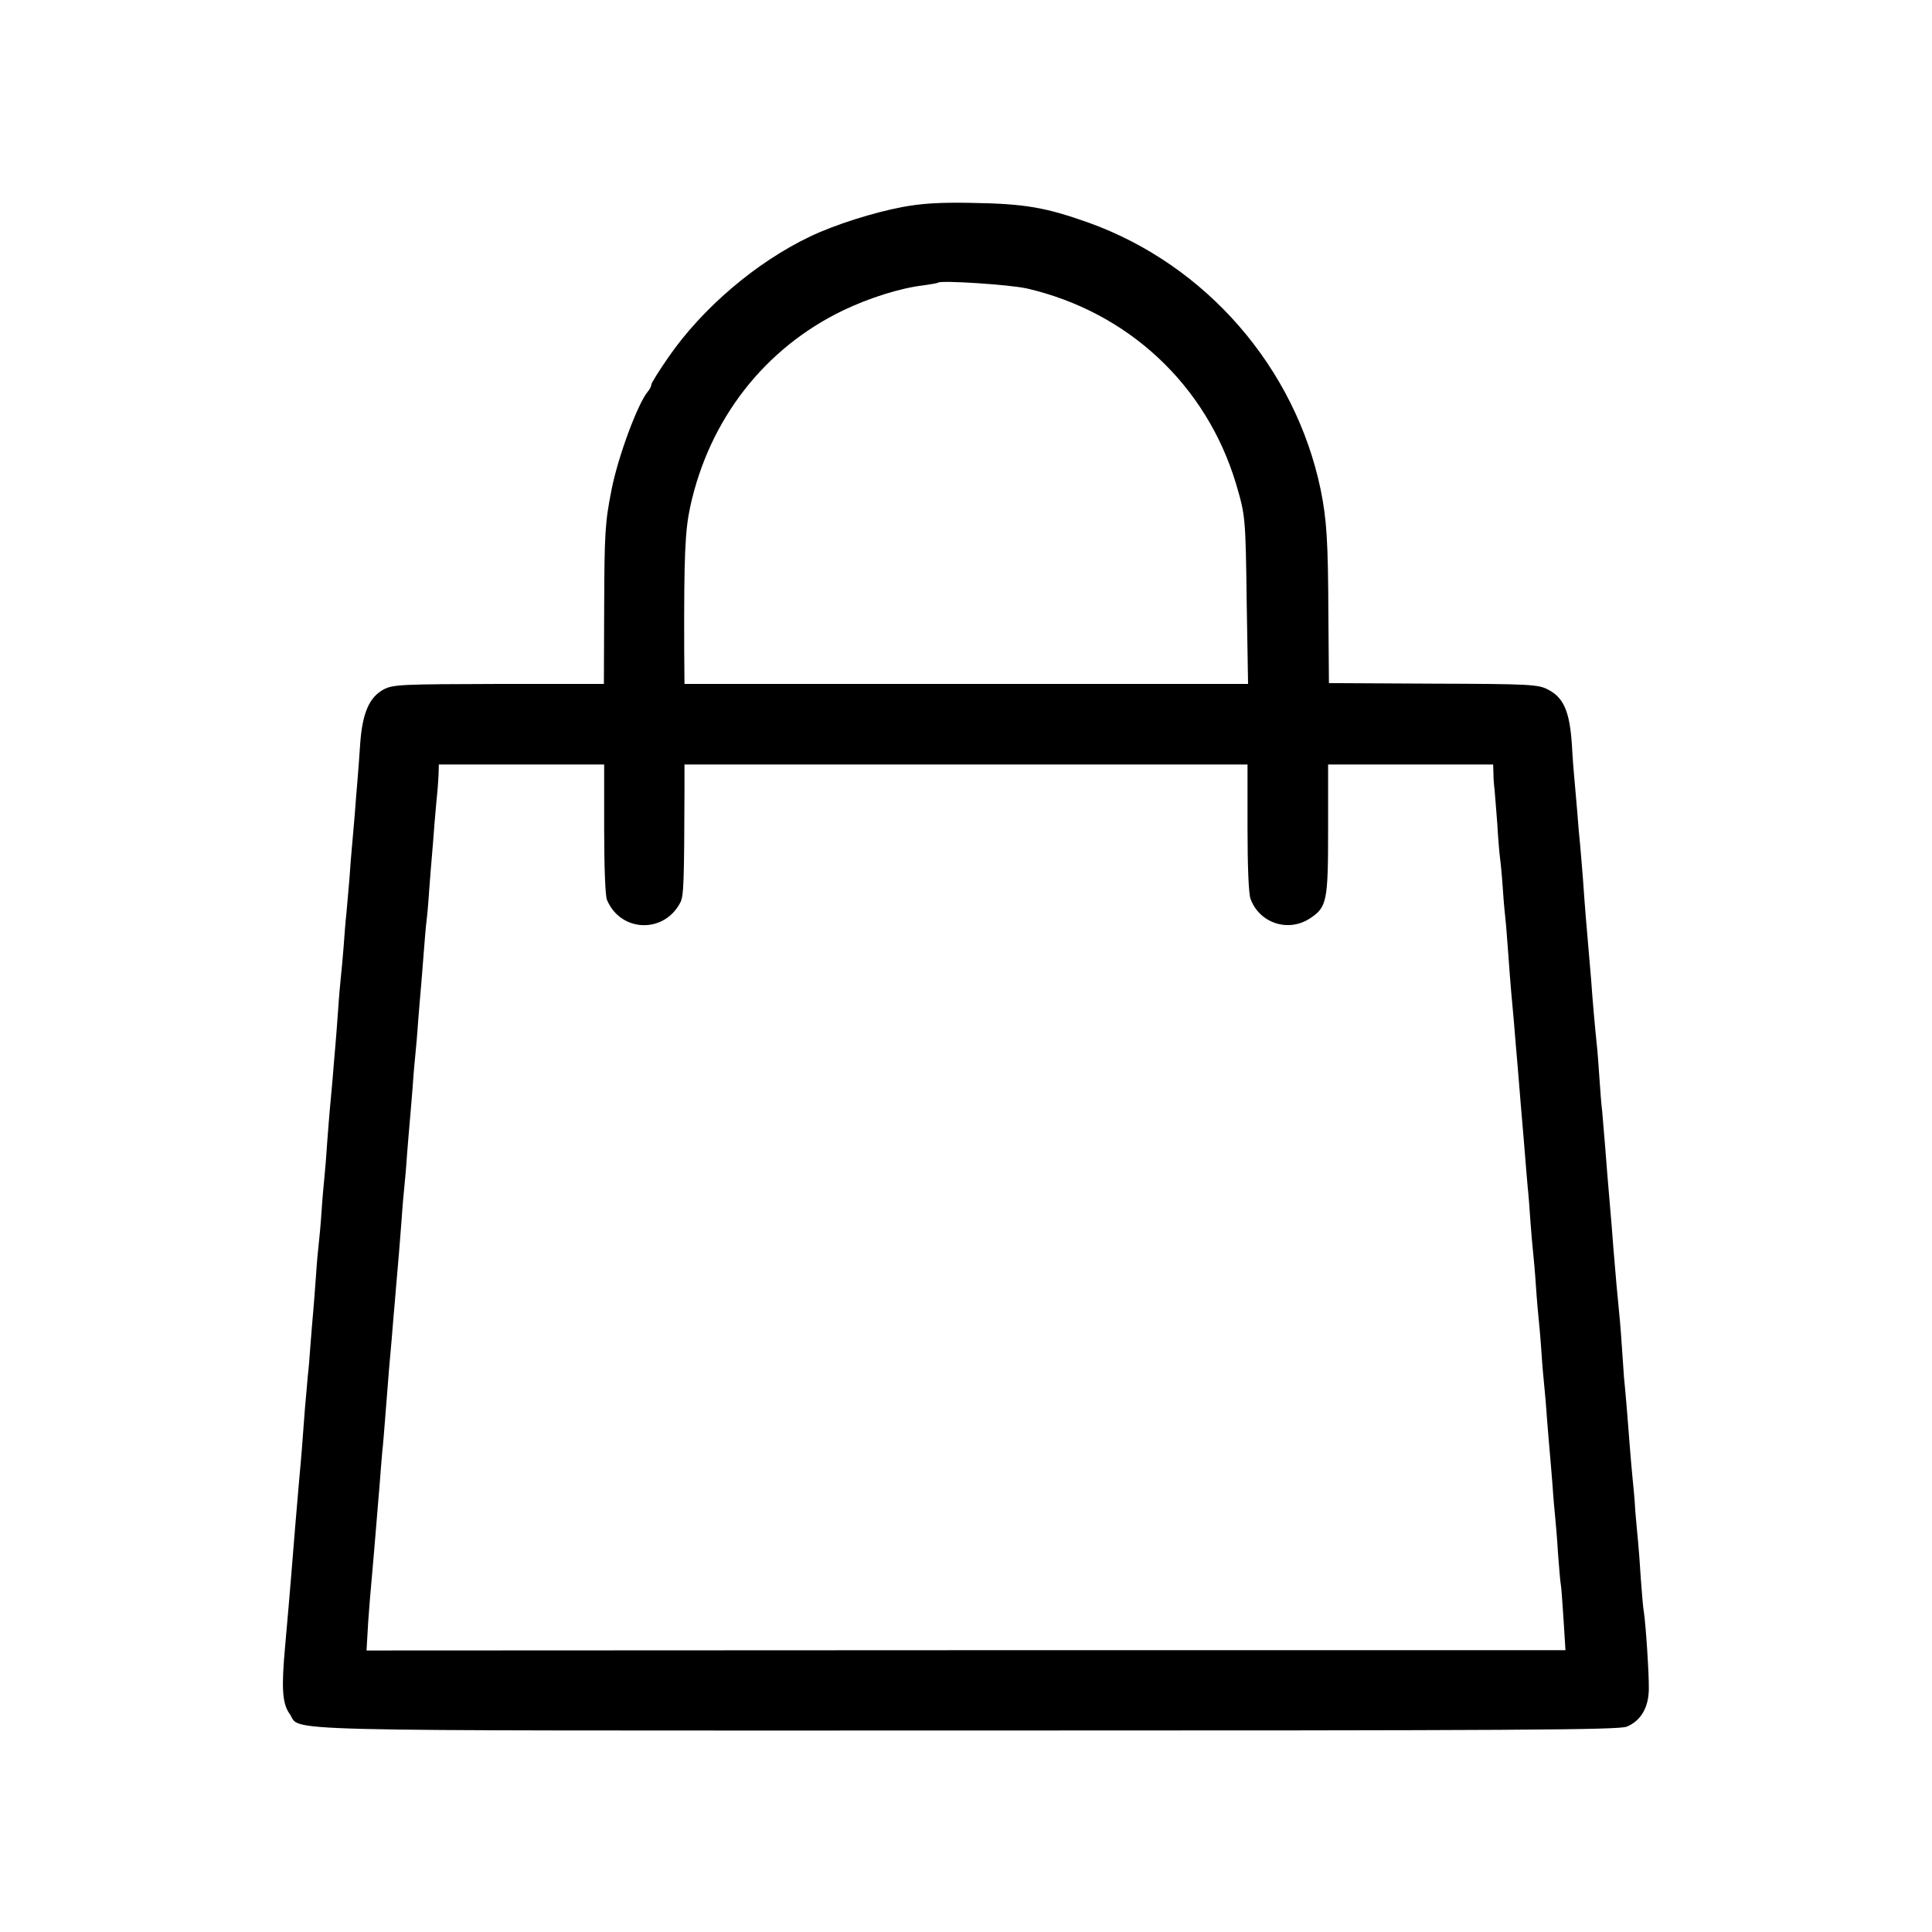
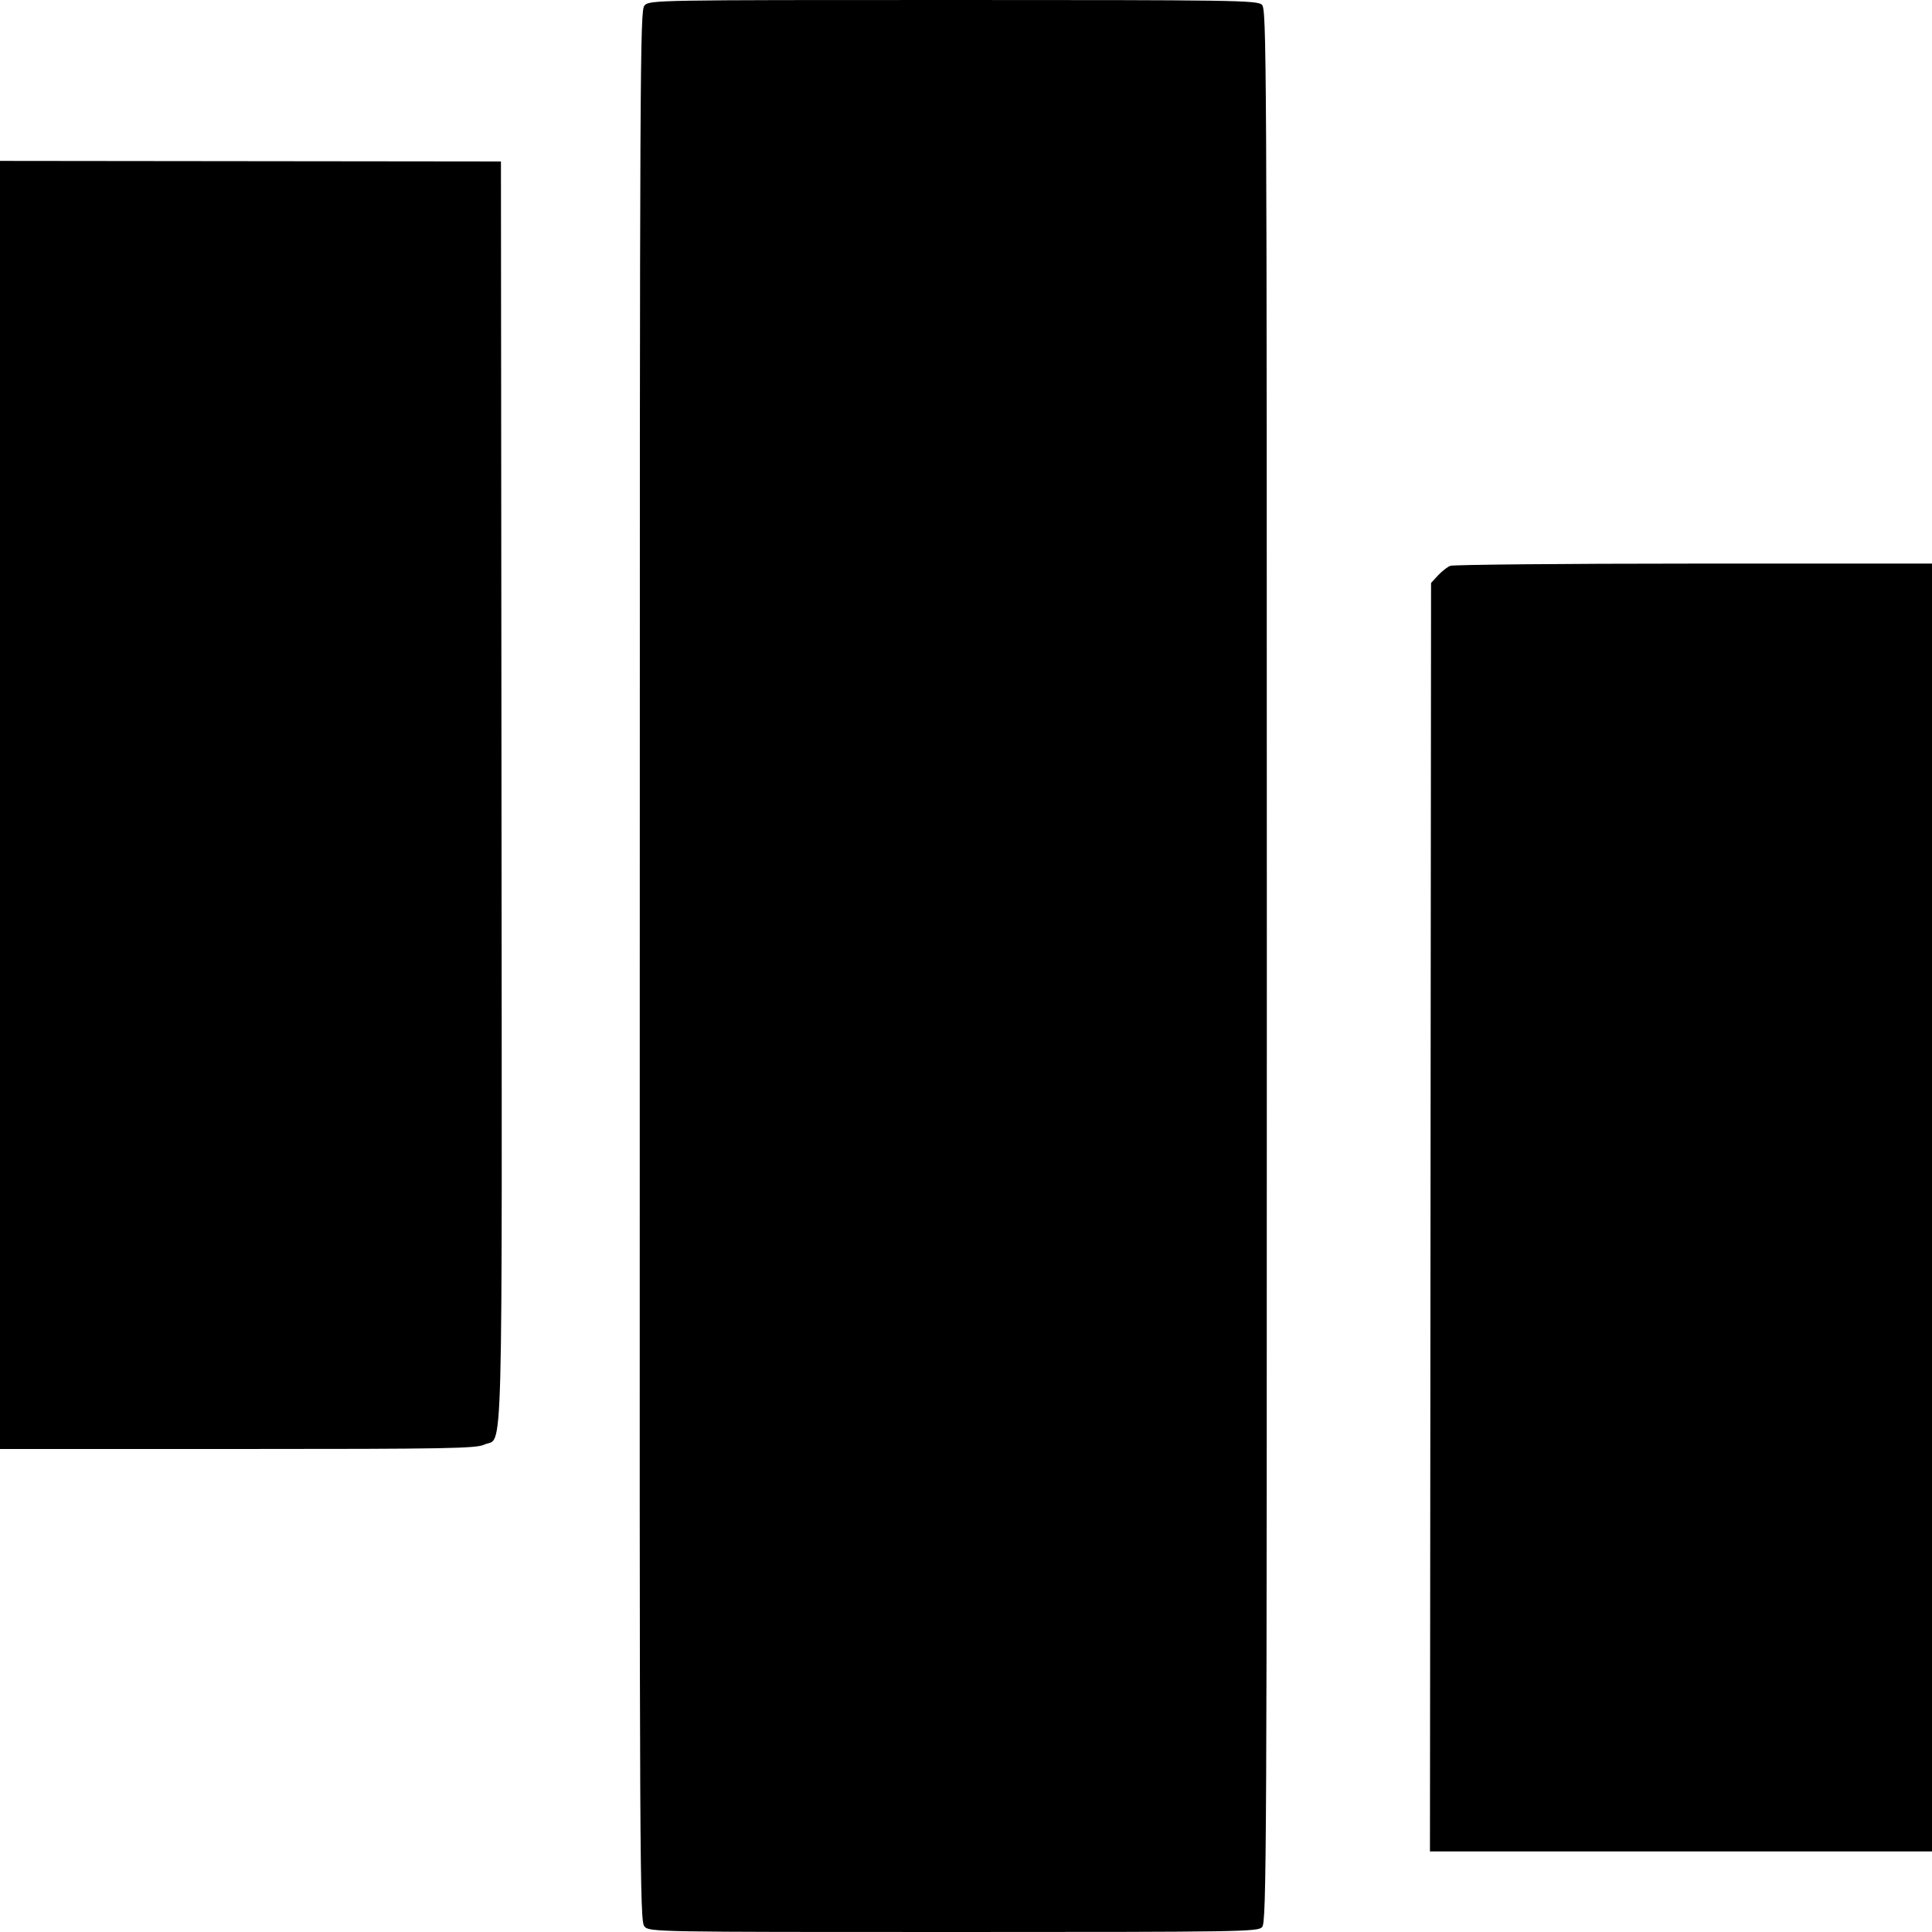
<svg xmlns="http://www.w3.org/2000/svg" version="1.0" width="700pt" height="700pt" viewBox="0 0 700 700" preserveAspectRatio="xMidYMid meet">
  <g transform="translate(0,700) scale(0.1,-0.1)" fill="#000000" stroke="none">
-     <path d="M3270 6250 c-106 -20 -245 -64 -335 -107 -195 -93 -390 -259 -513 -437 -34 -49 -62 -94 -62 -99 0 -6 -6 -18 -13 -26 -36 -43 -107 -233 -131 -354 -24 -121 -26 -157 -27 -436 l-1 -269 -380 0 c-350 -1 -382 -2 -416 -19 -54 -28 -79 -86 -87 -198 -3 -49 -8 -110 -10 -135 -2 -25 -7 -81 -10 -125 -4 -44 -8 -96 -10 -115 -2 -19 -6 -71 -9 -115 -4 -44 -9 -100 -11 -125 -3 -25 -7 -79 -10 -120 -3 -41 -8 -91 -10 -110 -2 -19 -7 -73 -10 -120 -3 -47 -8 -105 -10 -130 -2 -25 -7 -79 -10 -120 -4 -41 -8 -91 -10 -110 -2 -19 -6 -75 -10 -125 -3 -49 -8 -106 -10 -125 -2 -19 -7 -73 -10 -120 -3 -47 -8 -98 -10 -115 -2 -16 -7 -68 -10 -115 -3 -47 -8 -105 -10 -130 -2 -25 -7 -79 -10 -121 -3 -42 -7 -94 -10 -116 -2 -22 -6 -74 -10 -114 -9 -119 -14 -190 -20 -249 -8 -91 -20 -233 -30 -360 -7 -86 -12 -142 -22 -255 -14 -153 -10 -207 16 -244 47 -66 -141 -61 2451 -61 1990 0 2366 2 2394 14 51 21 79 69 80 135 1 56 -11 235 -18 281 -3 14 -7 68 -11 120 -3 52 -8 113 -10 135 -2 22 -7 72 -10 110 -2 39 -7 93 -10 120 -3 28 -7 79 -10 115 -6 82 -15 191 -21 250 -2 25 -6 83 -9 130 -3 47 -8 101 -10 120 -4 36 -10 105 -20 225 -3 39 -7 95 -10 125 -8 96 -14 163 -20 245 -4 44 -8 97 -10 119 -3 21 -7 75 -10 120 -3 44 -7 101 -10 126 -6 56 -15 157 -20 230 -5 58 -13 153 -20 235 -2 28 -7 88 -10 135 -4 47 -8 101 -10 120 -2 19 -7 71 -10 115 -4 44 -8 96 -10 115 -2 19 -7 80 -10 135 -8 118 -30 168 -87 197 -35 18 -65 20 -415 21 l-378 2 -2 240 c-1 277 -6 352 -28 461 -92 442 -415 814 -840 967 -158 56 -231 69 -430 72 -109 2 -176 -2 -245 -15z m450 -295 c368 -85 652 -351 759 -710 33 -113 34 -117 38 -427 l5 -296 -1021 0 -1021 0 -1 122 c-1 346 3 433 22 521 69 316 269 573 553 710 96 46 207 81 291 91 28 4 52 8 54 10 10 9 257 -7 321 -21z m-1531 -1957 c0 -139 4 -243 10 -258 49 -118 207 -124 266 -10 12 24 14 67 15 408 l0 92 1020 0 1020 0 0 -229 c0 -138 4 -241 11 -258 33 -89 138 -122 216 -70 61 40 65 63 65 323 l0 234 299 0 299 0 1 -32 c0 -18 2 -44 4 -58 1 -14 6 -70 10 -125 3 -55 8 -111 10 -125 2 -14 7 -63 10 -110 3 -47 8 -98 10 -115 2 -16 6 -73 10 -125 4 -52 8 -111 10 -130 2 -19 6 -69 10 -110 3 -41 8 -95 10 -120 2 -25 7 -79 10 -120 3 -41 8 -95 10 -120 2 -25 7 -79 10 -120 3 -41 8 -95 10 -120 3 -25 7 -81 10 -125 3 -44 8 -96 10 -115 2 -19 7 -73 10 -120 3 -47 8 -101 10 -120 2 -19 7 -73 10 -120 3 -47 8 -101 10 -120 2 -19 7 -73 10 -120 4 -47 8 -101 10 -120 2 -19 6 -73 10 -120 3 -47 8 -101 10 -120 2 -19 7 -77 10 -129 4 -52 8 -102 10 -111 2 -9 6 -67 10 -128 l7 -111 -2172 0 -2172 -1 6 103 c4 56 9 118 11 137 2 19 6 71 10 115 4 44 8 98 10 120 2 22 6 76 10 120 3 44 8 100 10 125 3 25 7 77 10 115 3 39 10 124 15 190 6 66 13 145 15 175 3 30 7 83 10 117 9 99 13 153 20 243 3 47 8 101 10 120 2 19 7 73 10 120 4 47 8 101 10 120 2 19 6 73 10 120 3 47 8 101 10 120 2 19 7 73 10 120 4 47 8 101 10 120 2 19 6 76 10 125 4 50 8 101 10 115 2 14 7 66 10 115 4 50 8 106 10 125 2 19 6 76 10 125 4 50 9 99 10 110 1 11 3 37 4 58 l1 37 299 0 300 0 0 -232z" />
+     <path d="M2335 6980 c-16 -18 -17 -182 -17 -3480 -1 -3309 0 -3461 17 -3480 18 -20 36 -20 1120 -20 1055 0 1103 1 1118 18 16 17 17 273 17 3484 0 3344 -1 3465 -18 3481 -17 16 -109 17 -1119 17 -1079 0 -1100 0 -1118 -20z" />
+     <path d="M0 4083 l0 -2333 861 0 c763 0 865 2 894 16 69 32 64 -161 62 2364 l-2 2285 -907 1 -908 1 0 -2334z" />
+     <path d="M5255 4950 c-11 -4 -31 -20 -45 -35 l-25 -27 -2 -2298 -2 -2298 910 0 909 0 0 2333 0 2333 -862 0 c-475 0 -872 -4 -883 -8z" />
  </g>
</svg>
